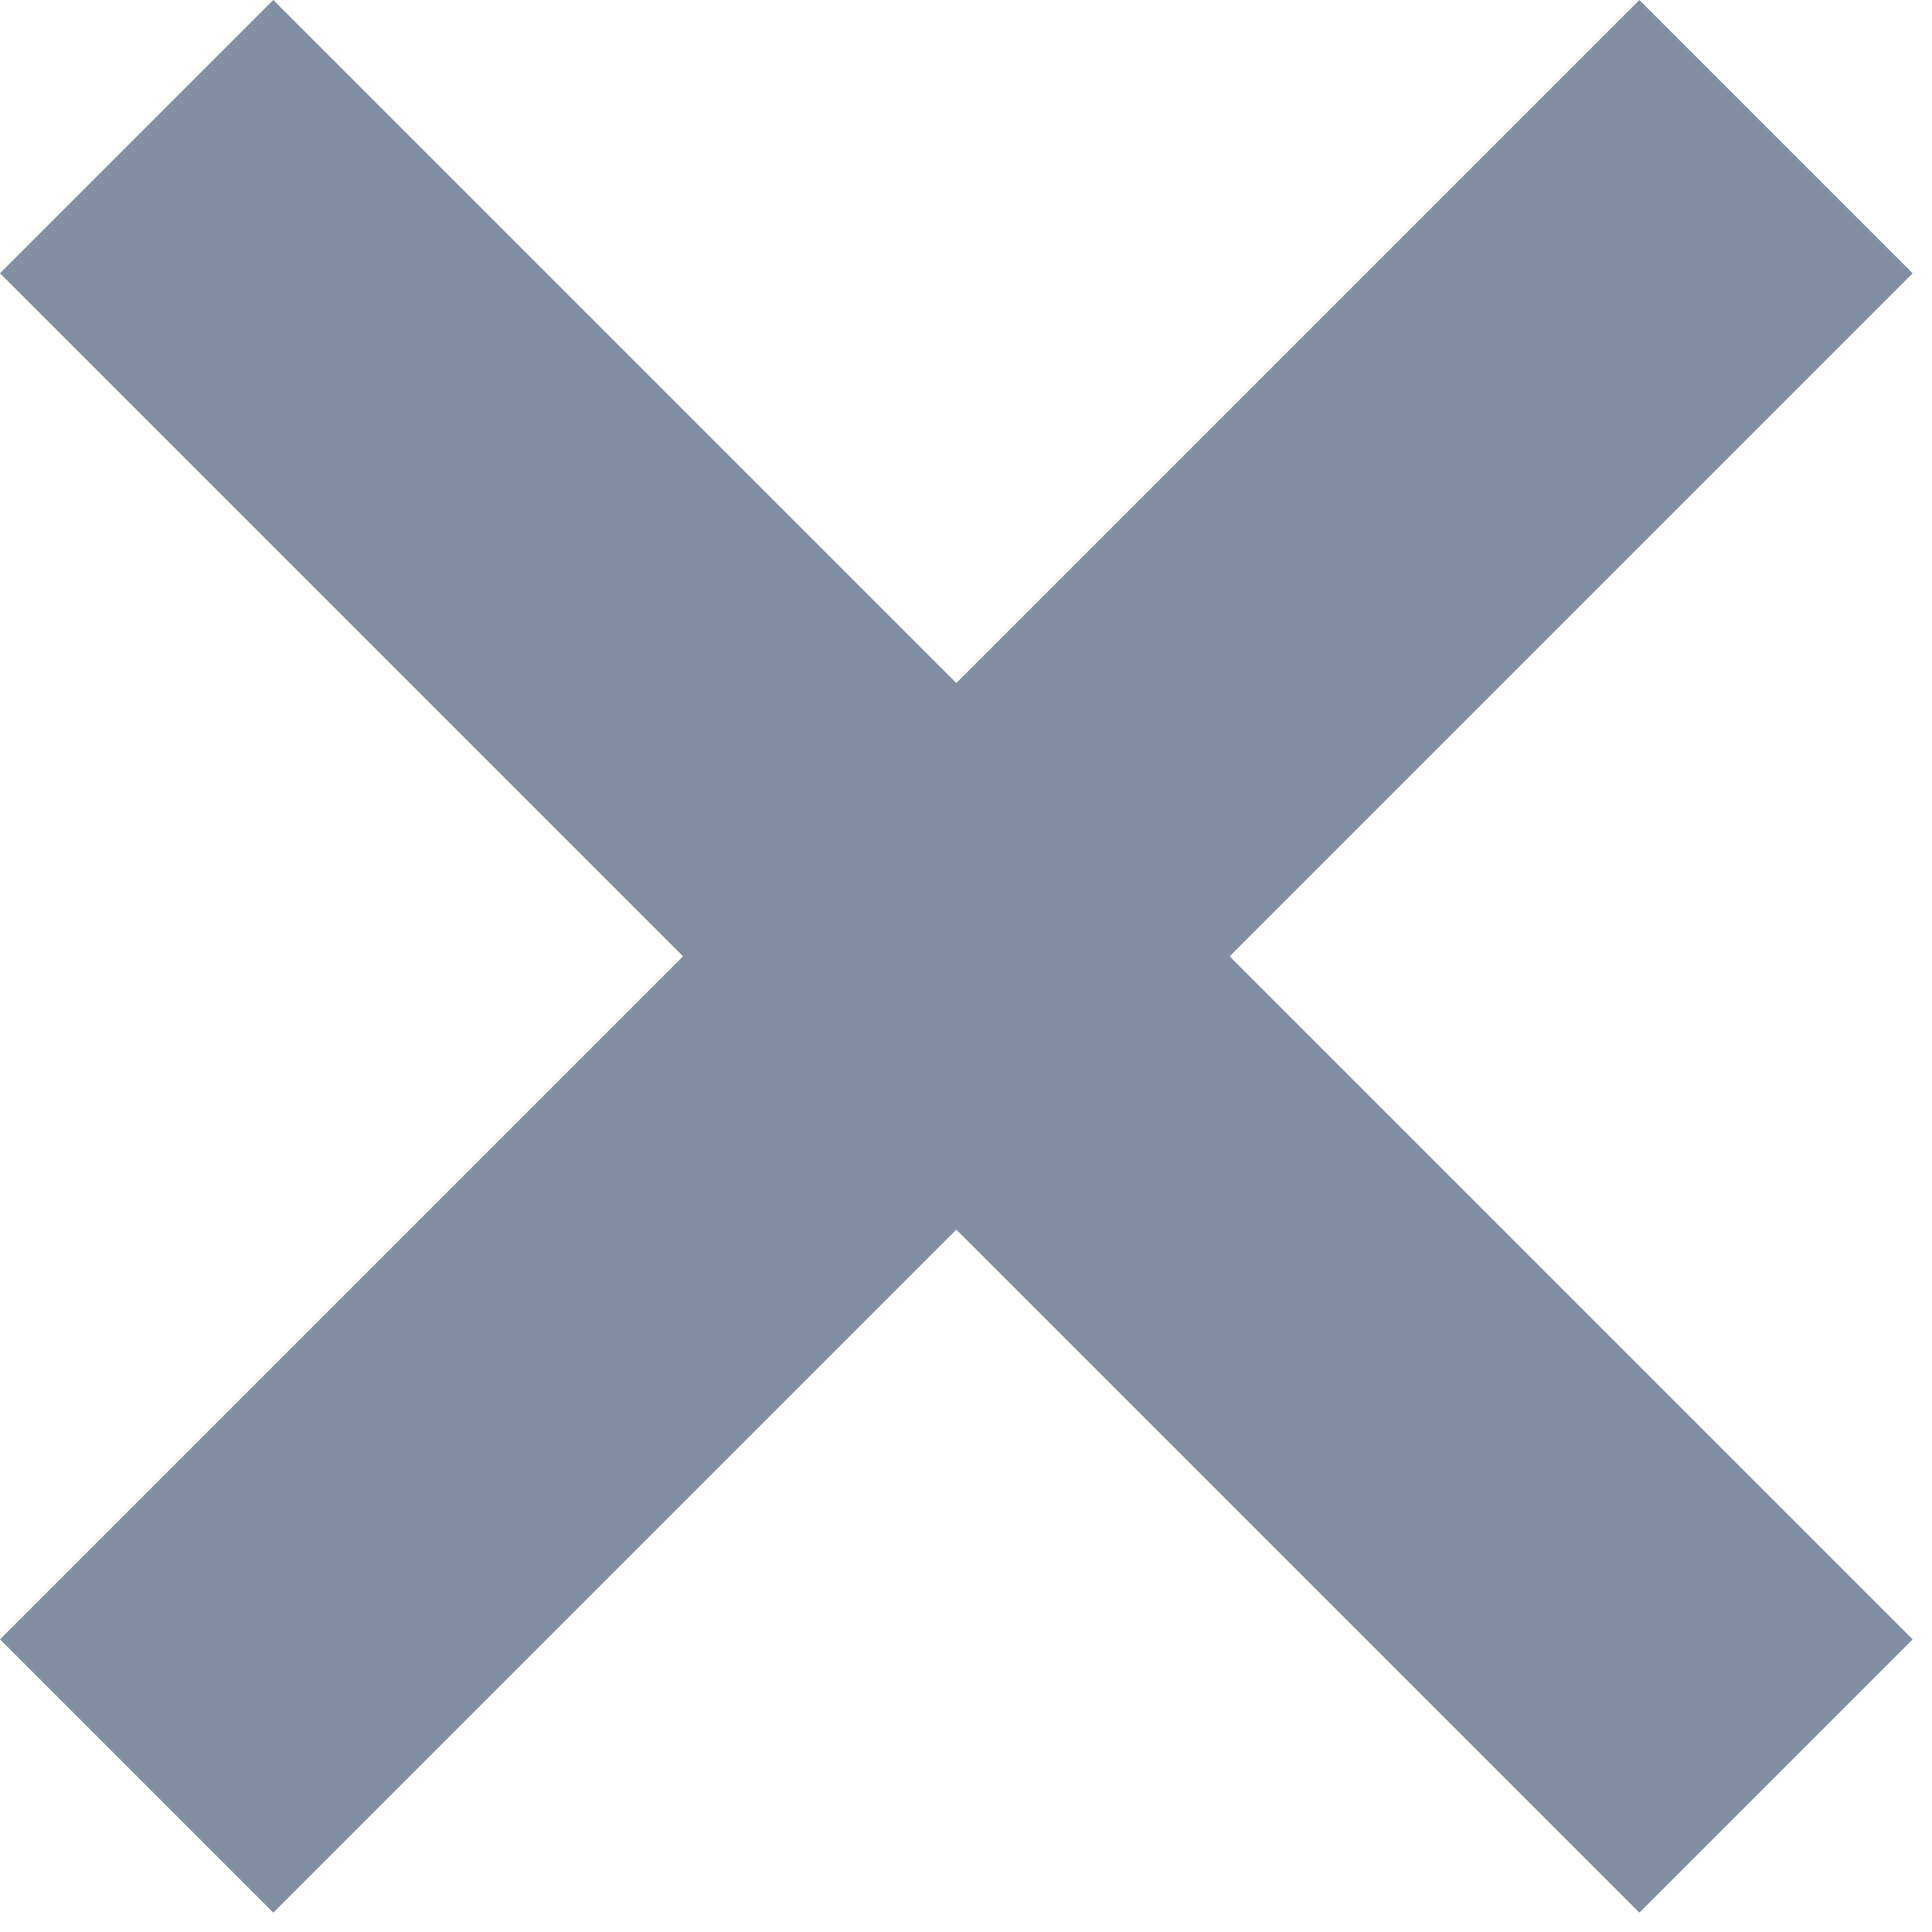
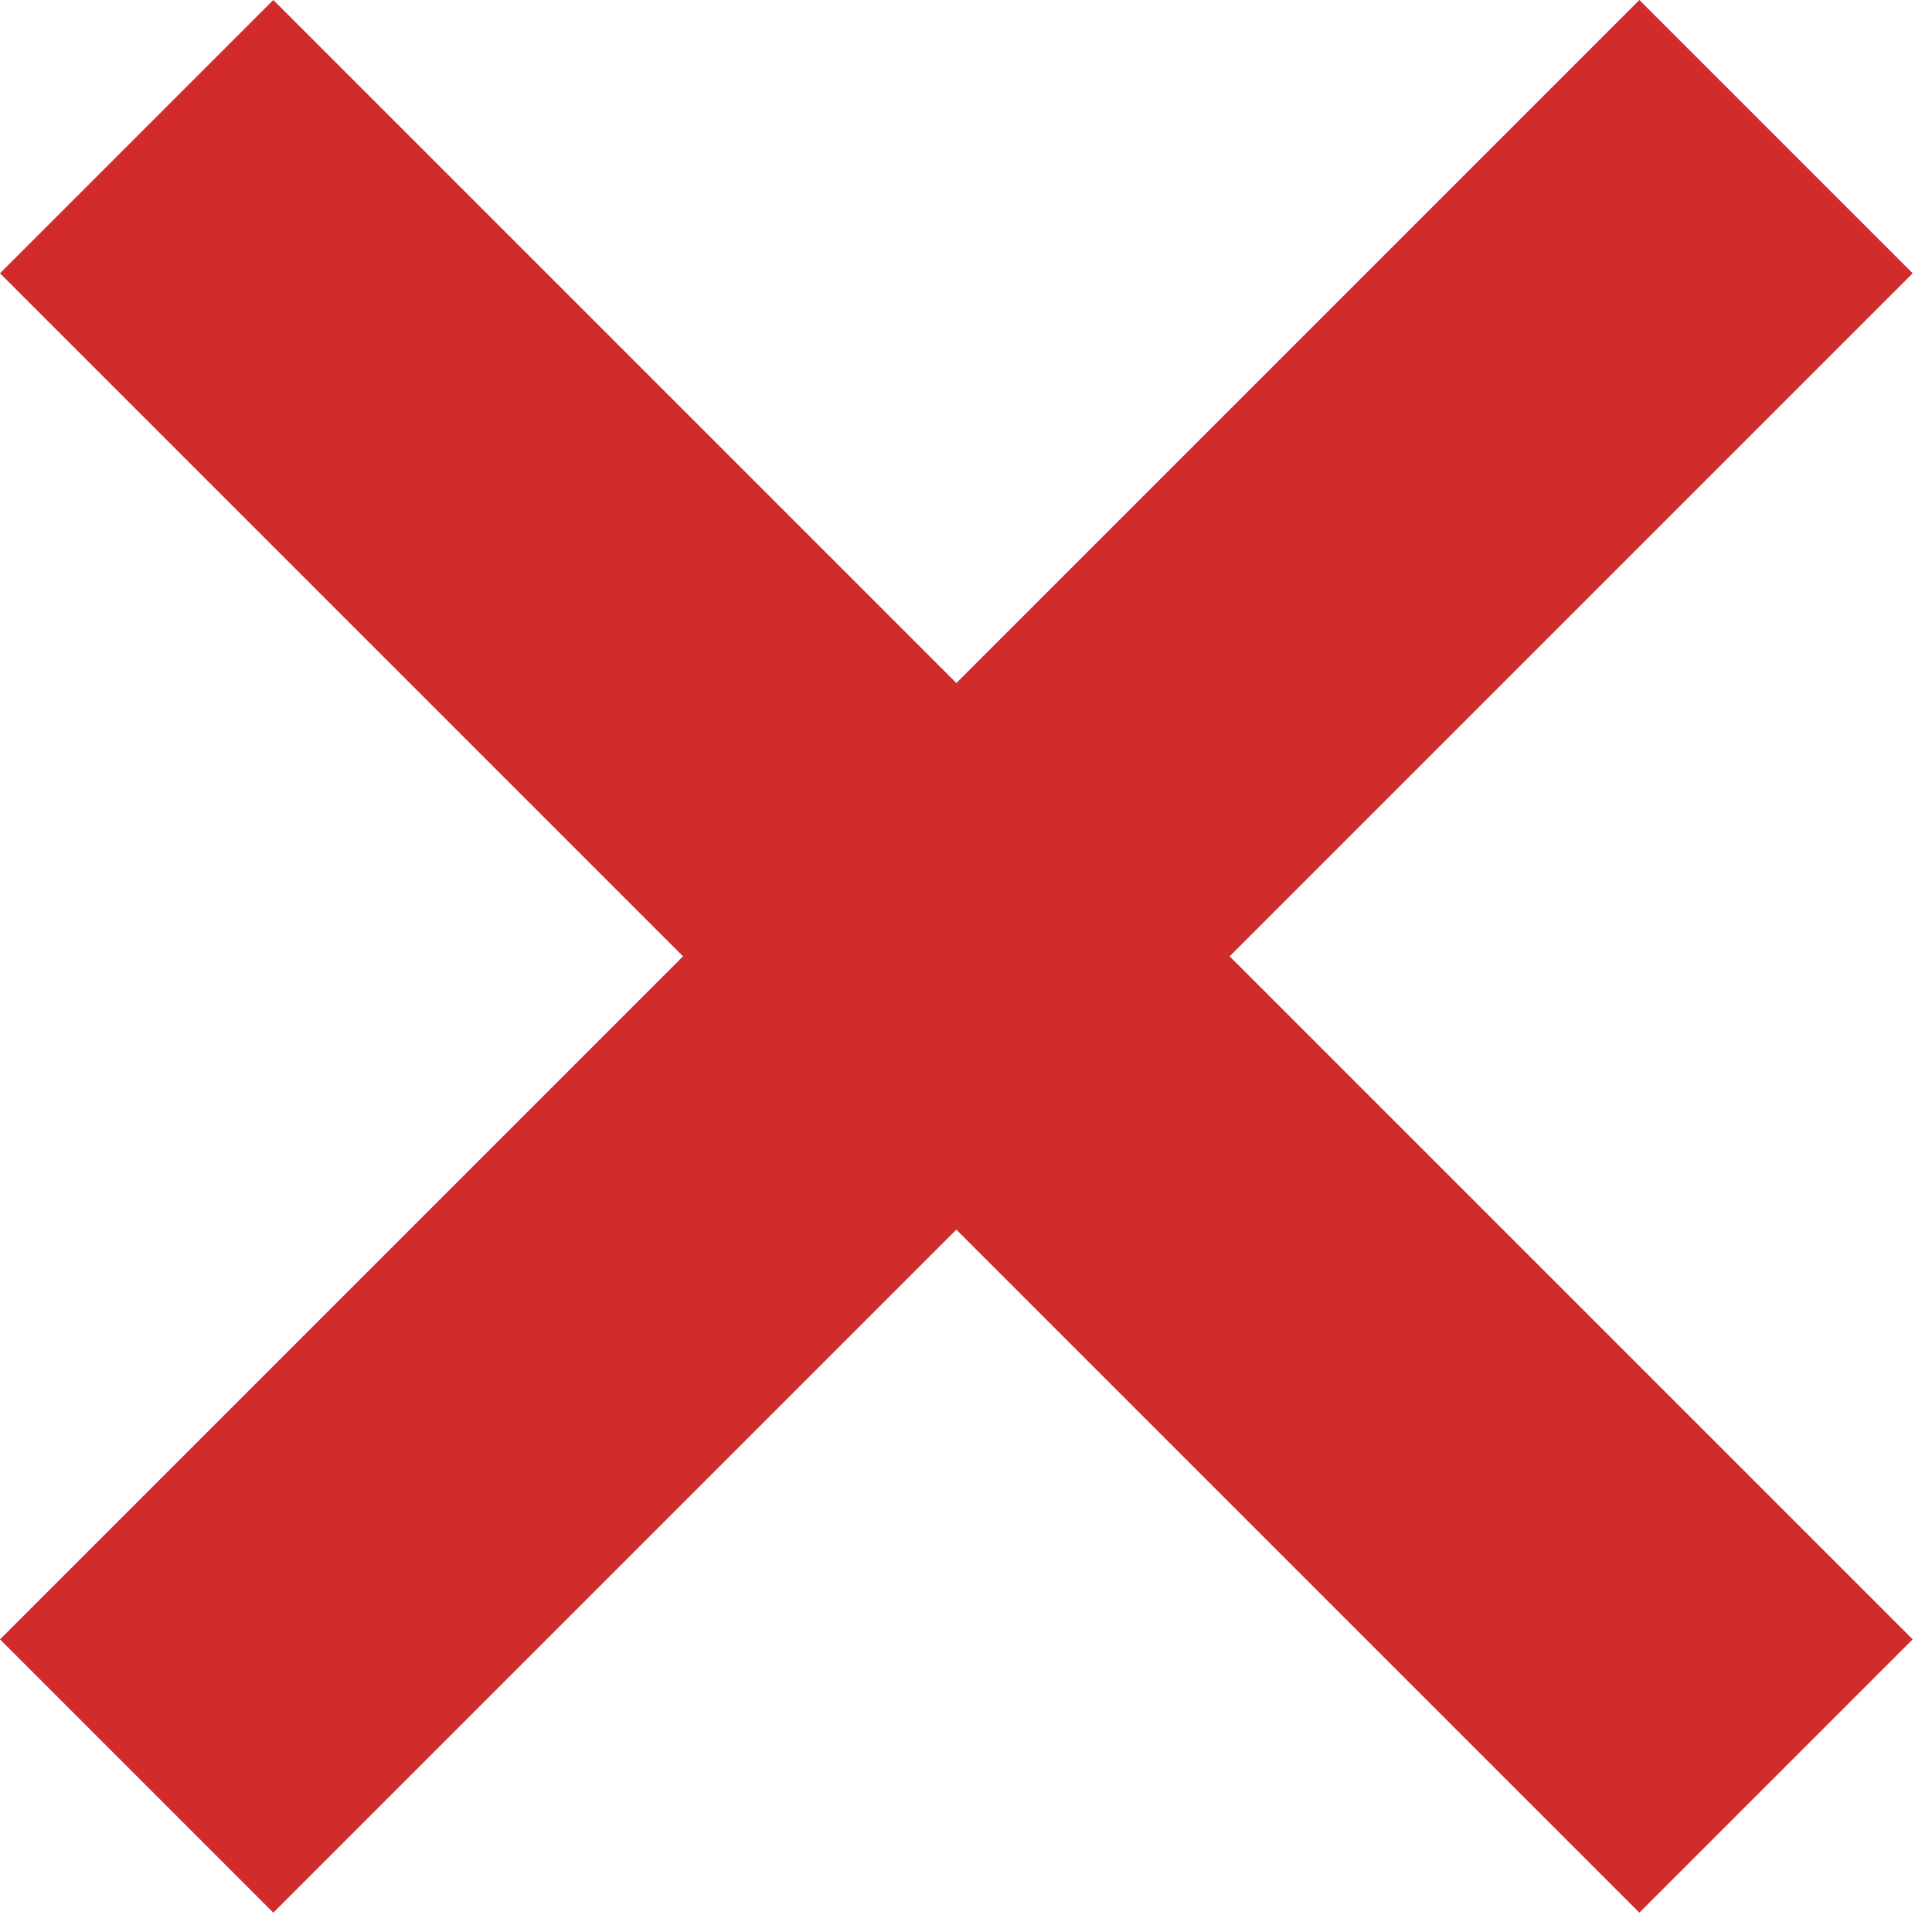
<svg xmlns="http://www.w3.org/2000/svg" width="15" height="15">
-   <g fill="#828FA3" fill-rule="evenodd">
+   <g fill="#D22B2B" fill-rule="evenodd">
    <path d="m12.728 0 2.122 2.122L2.122 14.85 0 12.728z" />
    <path d="M0 2.122 2.122 0 14.85 12.728l-2.122 2.122z" />
  </g>
</svg>
